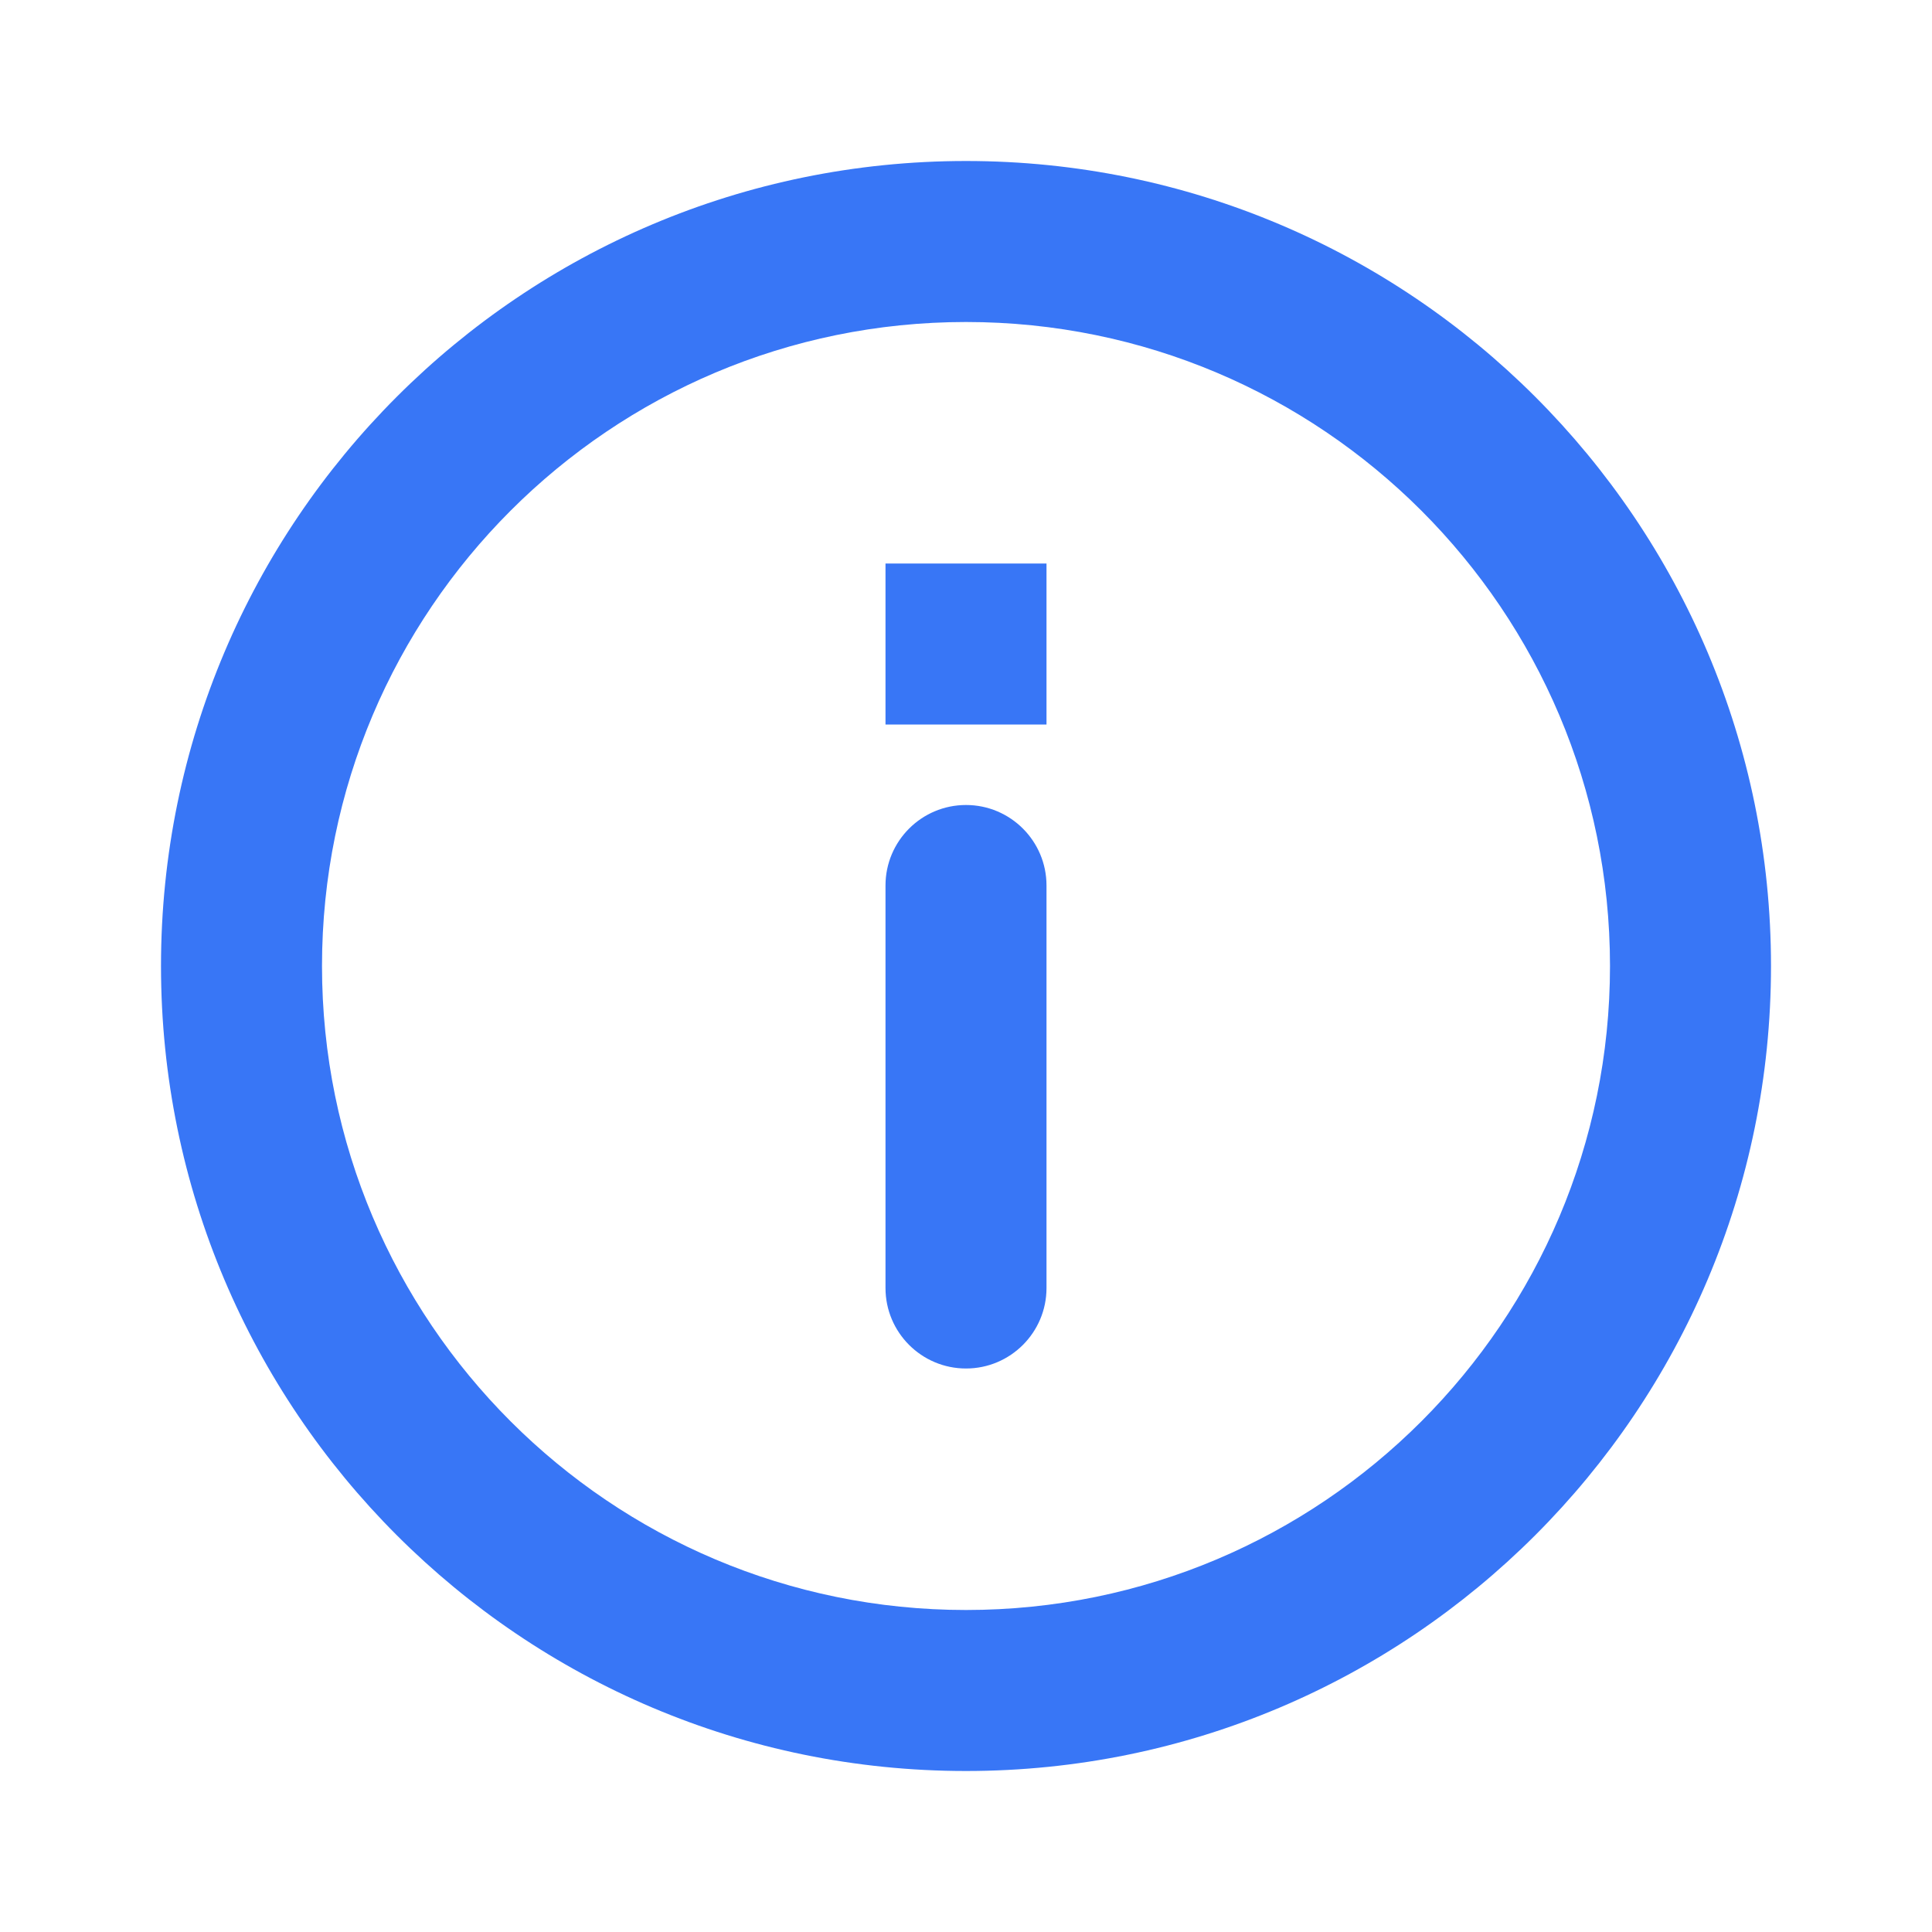
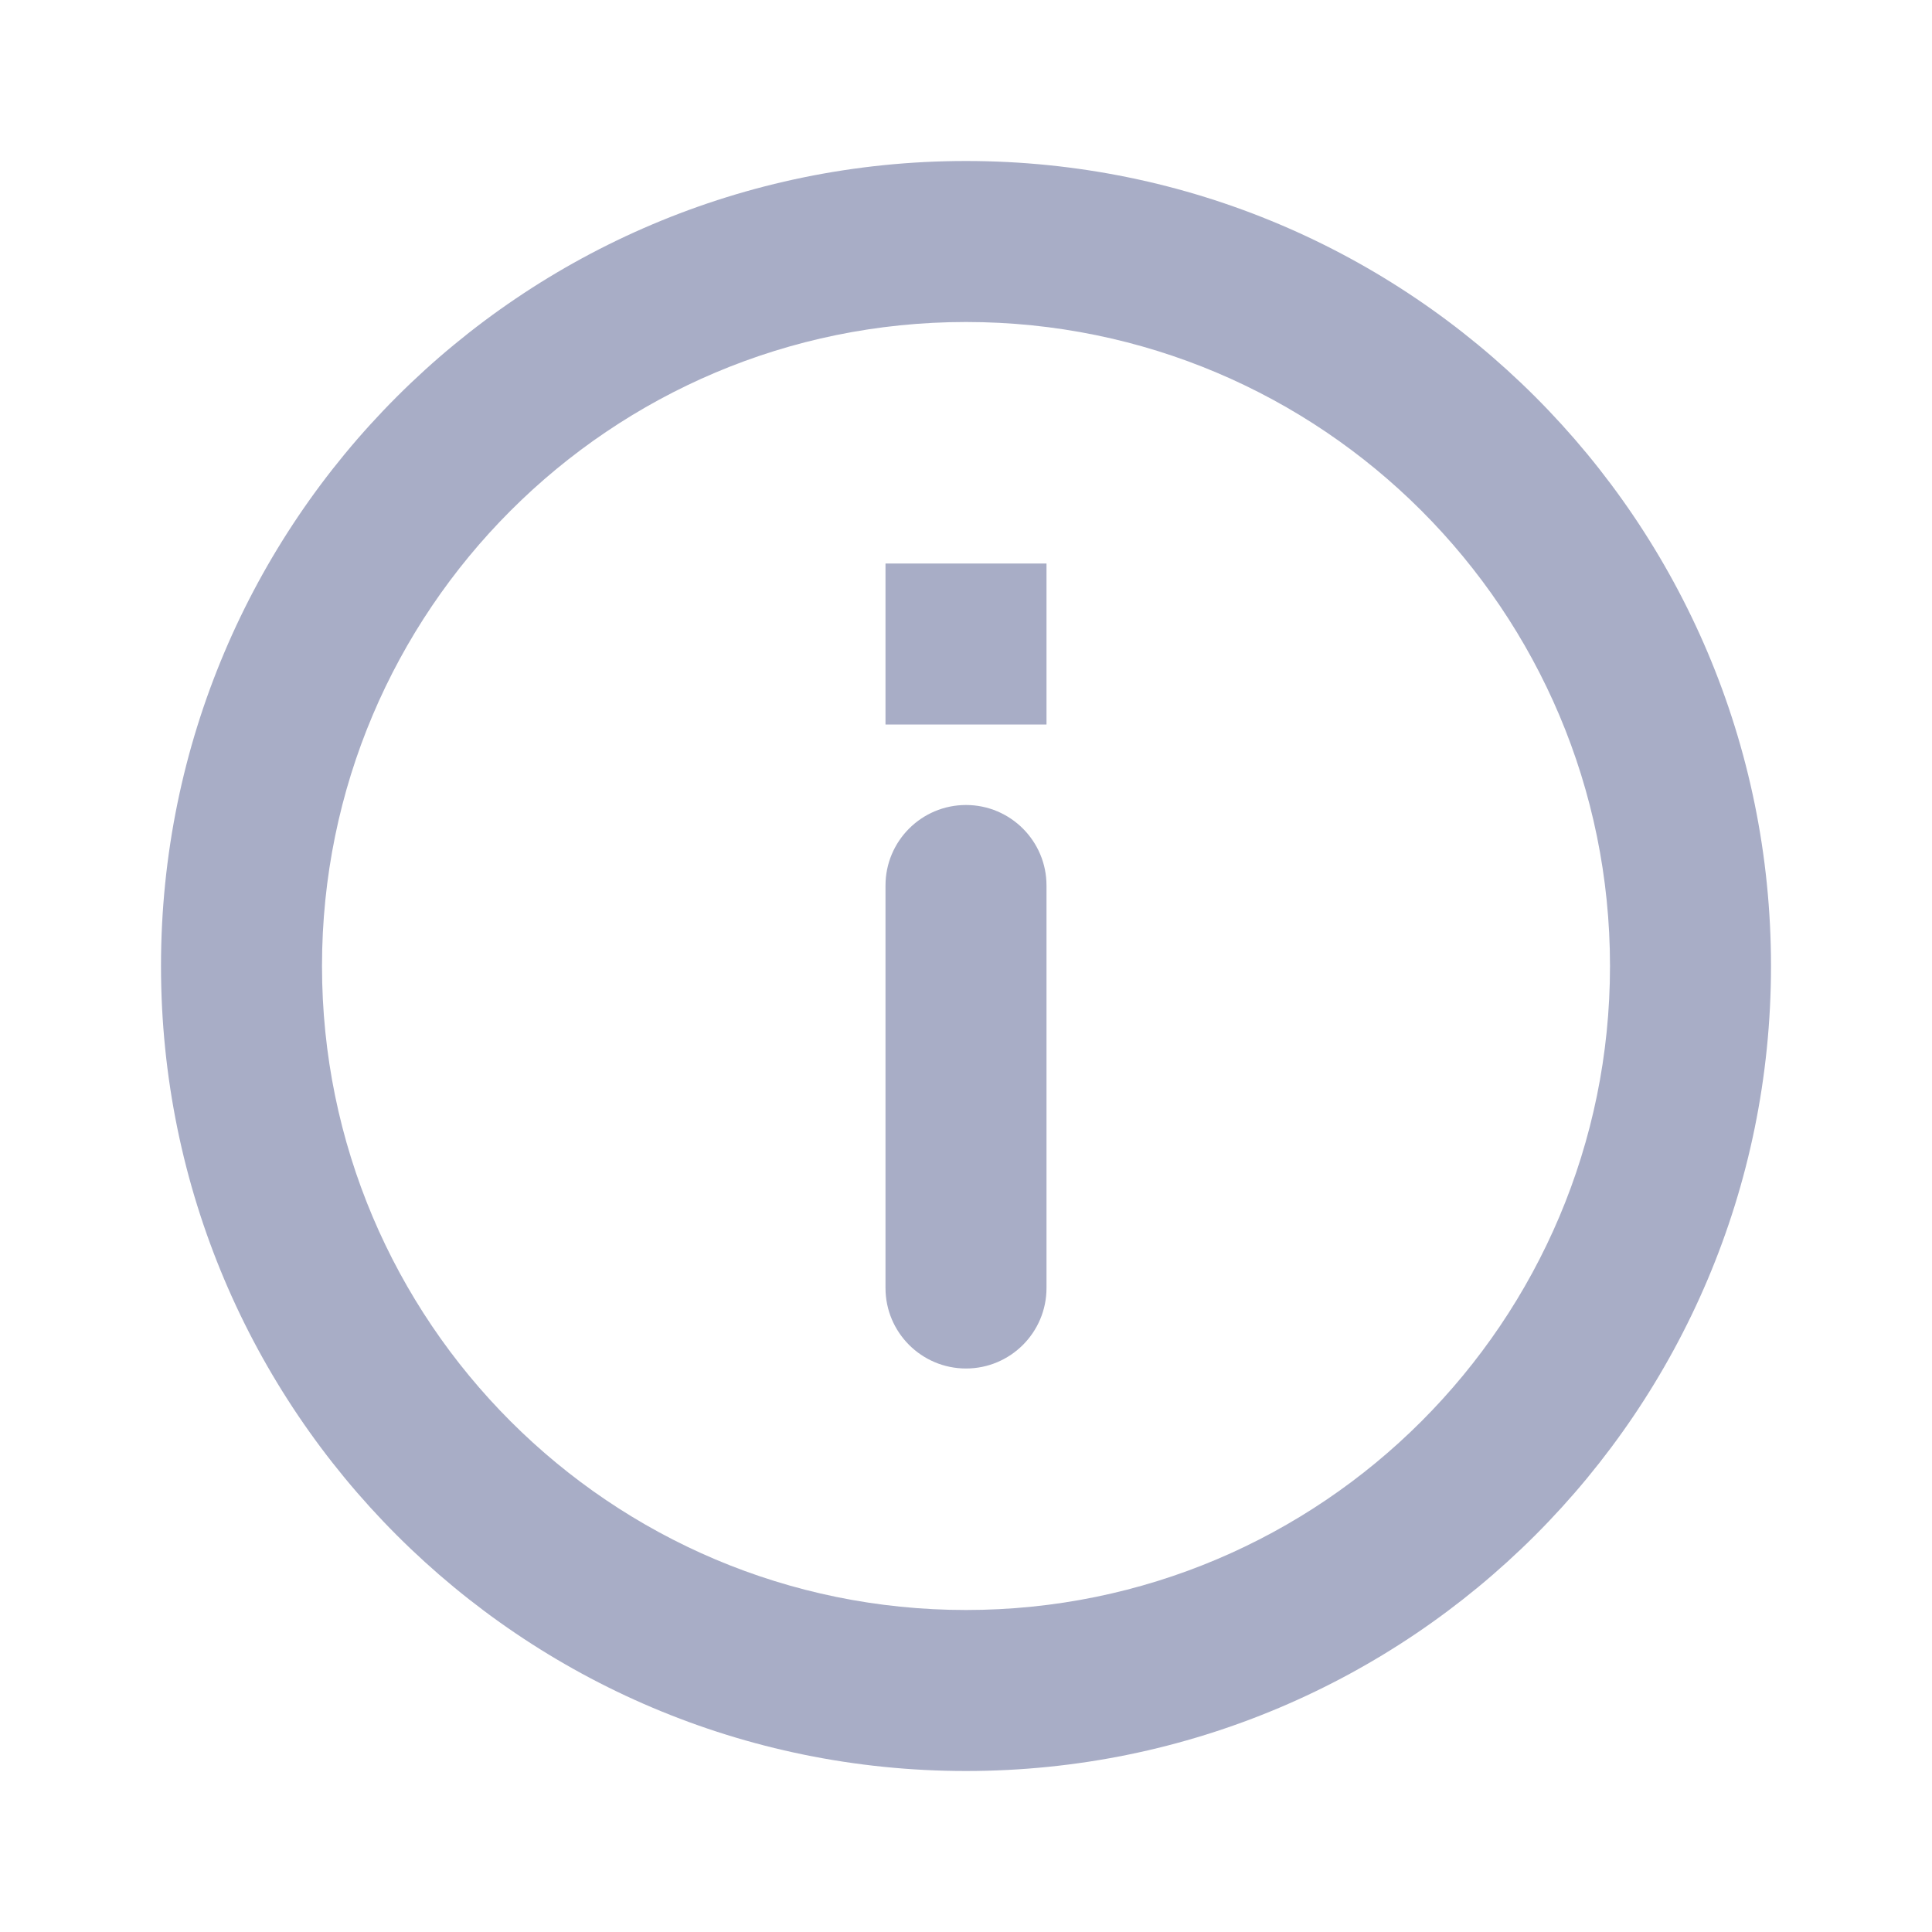
<svg xmlns="http://www.w3.org/2000/svg" width="24" height="24" viewBox="0 0 24 24" fill="none">
-   <path fill-rule="evenodd" clip-rule="evenodd" d="M12 2C17.523 2 22 6.477 22 12C22 17.523 17.523 22 12 22C6.477 22 2 17.523 2 12C2 6.477 6.477 2 12 2ZM12 4C7.582 4 4 7.582 4 12C4 16.418 7.582 20 12 20C16.418 20 20 16.418 20 12C20 7.582 16.418 4 12 4ZM12 10C12.552 10 13 10.448 13 11V16C13 16.552 12.552 17 12 17C11.448 17 11 16.552 11 16V11C11 10.448 11.448 10 12 10ZM12 7C12.138 7 13 7 13 7C13 7 13 7.862 13 8C13 8.276 13 9 13 9C13 9 12.276 9 12 9C11.724 9 11 9 11 9C11 9 11 8.276 11 8C11 7.724 11 7 11 7C11 7 11.724 7 12 7Z" fill="#3876F6" />
+   <path fill-rule="evenodd" clip-rule="evenodd" d="M12 2C17.523 2 22 6.477 22 12C22 17.523 17.523 22 12 22C6.477 22 2 17.523 2 12C2 6.477 6.477 2 12 2ZM12 4C7.582 4 4 7.582 4 12C4 16.418 7.582 20 12 20C16.418 20 20 16.418 20 12C20 7.582 16.418 4 12 4ZM12 10C12.552 10 13 10.448 13 11V16C13 16.552 12.552 17 12 17C11.448 17 11 16.552 11 16V11C11 10.448 11.448 10 12 10ZM12 7C12.138 7 13 7 13 7C13 7 13 7.862 13 8C13 8.276 13 9 13 9C13 9 12.276 9 12 9C11.724 9 11 9 11 9C11 9 11 8.276 11 8C11 7.724 11 7 11 7C11 7 11.724 7 12 7Z" fill="#a8adc6" />
</svg>
